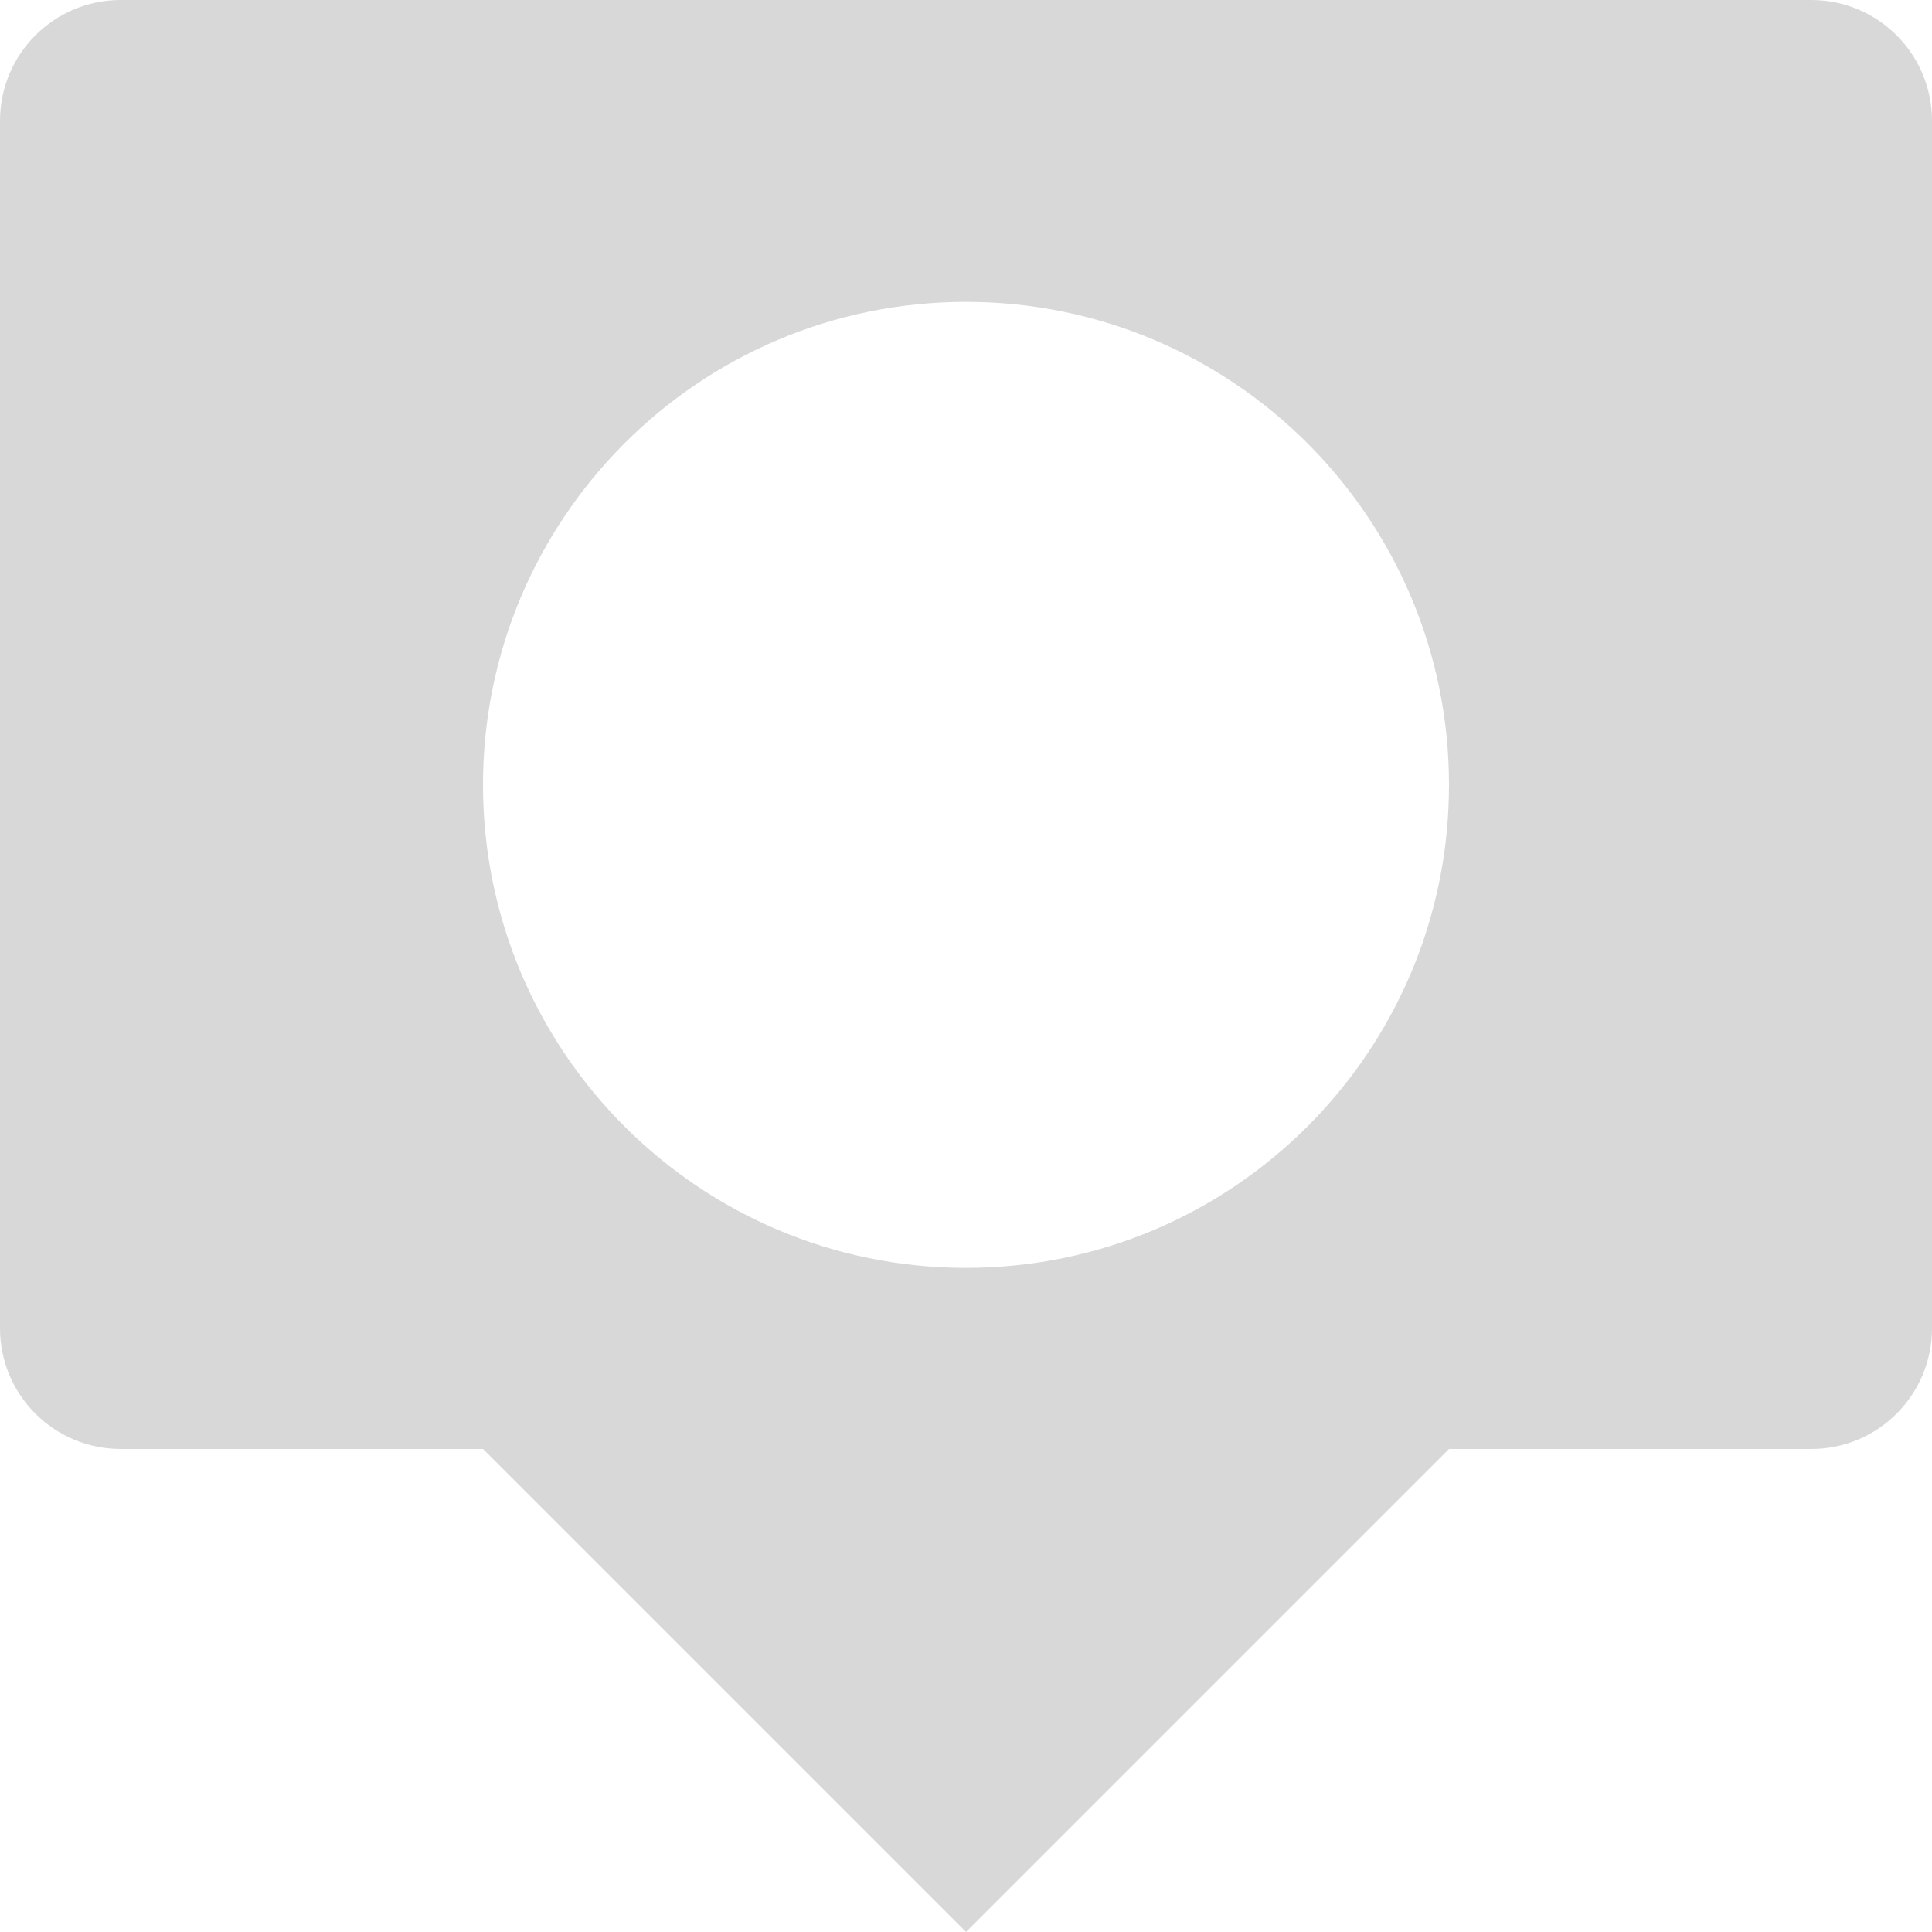
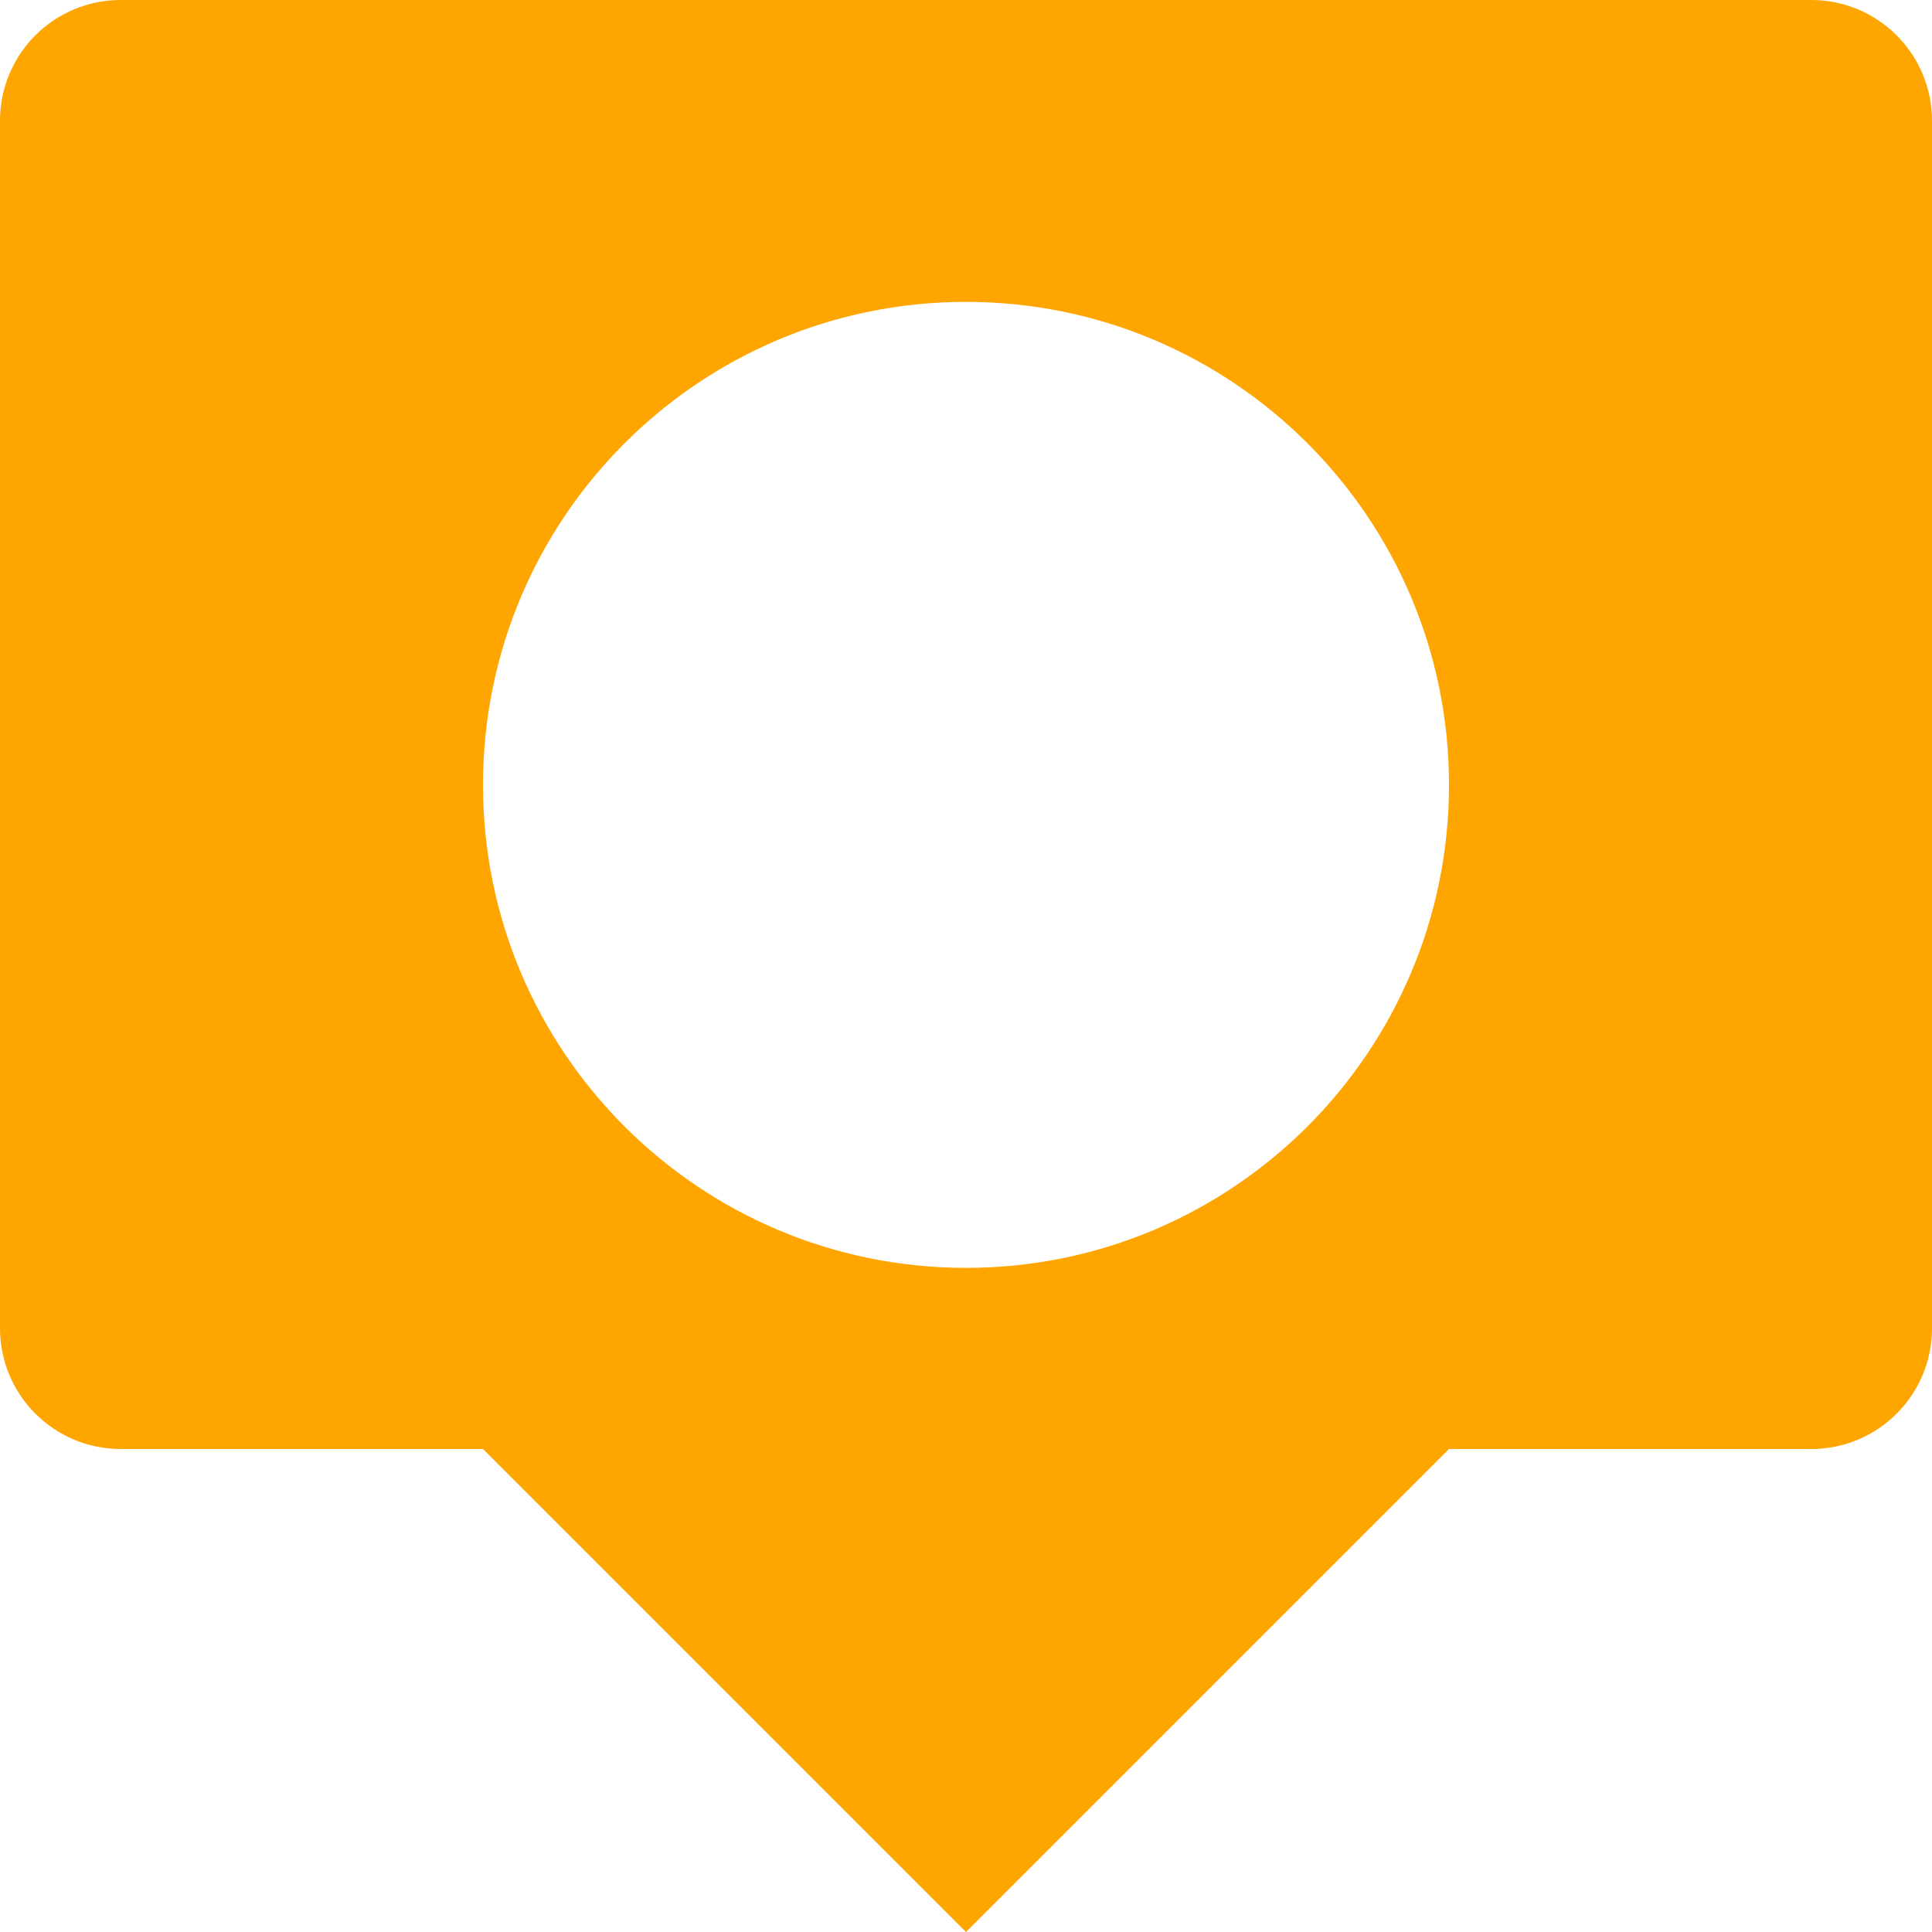
<svg xmlns="http://www.w3.org/2000/svg" width="32px" height="32px" viewBox="0 0 32 32" version="1.1">
  <g id="Page-1" stroke="none" stroke-width="1" fill="none" fill-rule="evenodd">
-     <path d="M24,24 L16,32 L8,24 L2,24 C0.895,24 1.3527075e-16,23.105 0,22 L0,2 C-1.3527075e-16,0.895 0.895,2.02906125e-16 2,0 L30,0 C31.105,-2.02906125e-16 32,0.895 32,2 L32,22 C32,23.105 31.105,24 30,24 L24,24 Z M16,21 C20.418,21 24,17.418 24,13 C24,8.582 20.418,5 16,5 C11.582,5 8,8.582 8,13 C8,17.418 11.582,21 16,21 Z" id="Combined-Shape" fill="#D8D8D8" fill-rule="nonzero" />
+     <path d="M24,24 L16,32 L8,24 L2,24 C0.895,24 1.3527075e-16,23.105 0,22 L0,2 C-1.3527075e-16,0.895 0.895,2.02906125e-16 2,0 L30,0 C31.105,-2.02906125e-16 32,0.895 32,2 L32,22 C32,23.105 31.105,24 30,24 L24,24 Z M16,21 C20.418,21 24,17.418 24,13 C24,8.582 20.418,5 16,5 C11.582,5 8,8.582 8,13 C8,17.418 11.582,21 16,21 Z" id="Combined-Shape" fill="#ffa500" fill-rule="nonzero" />
  </g>
</svg>
